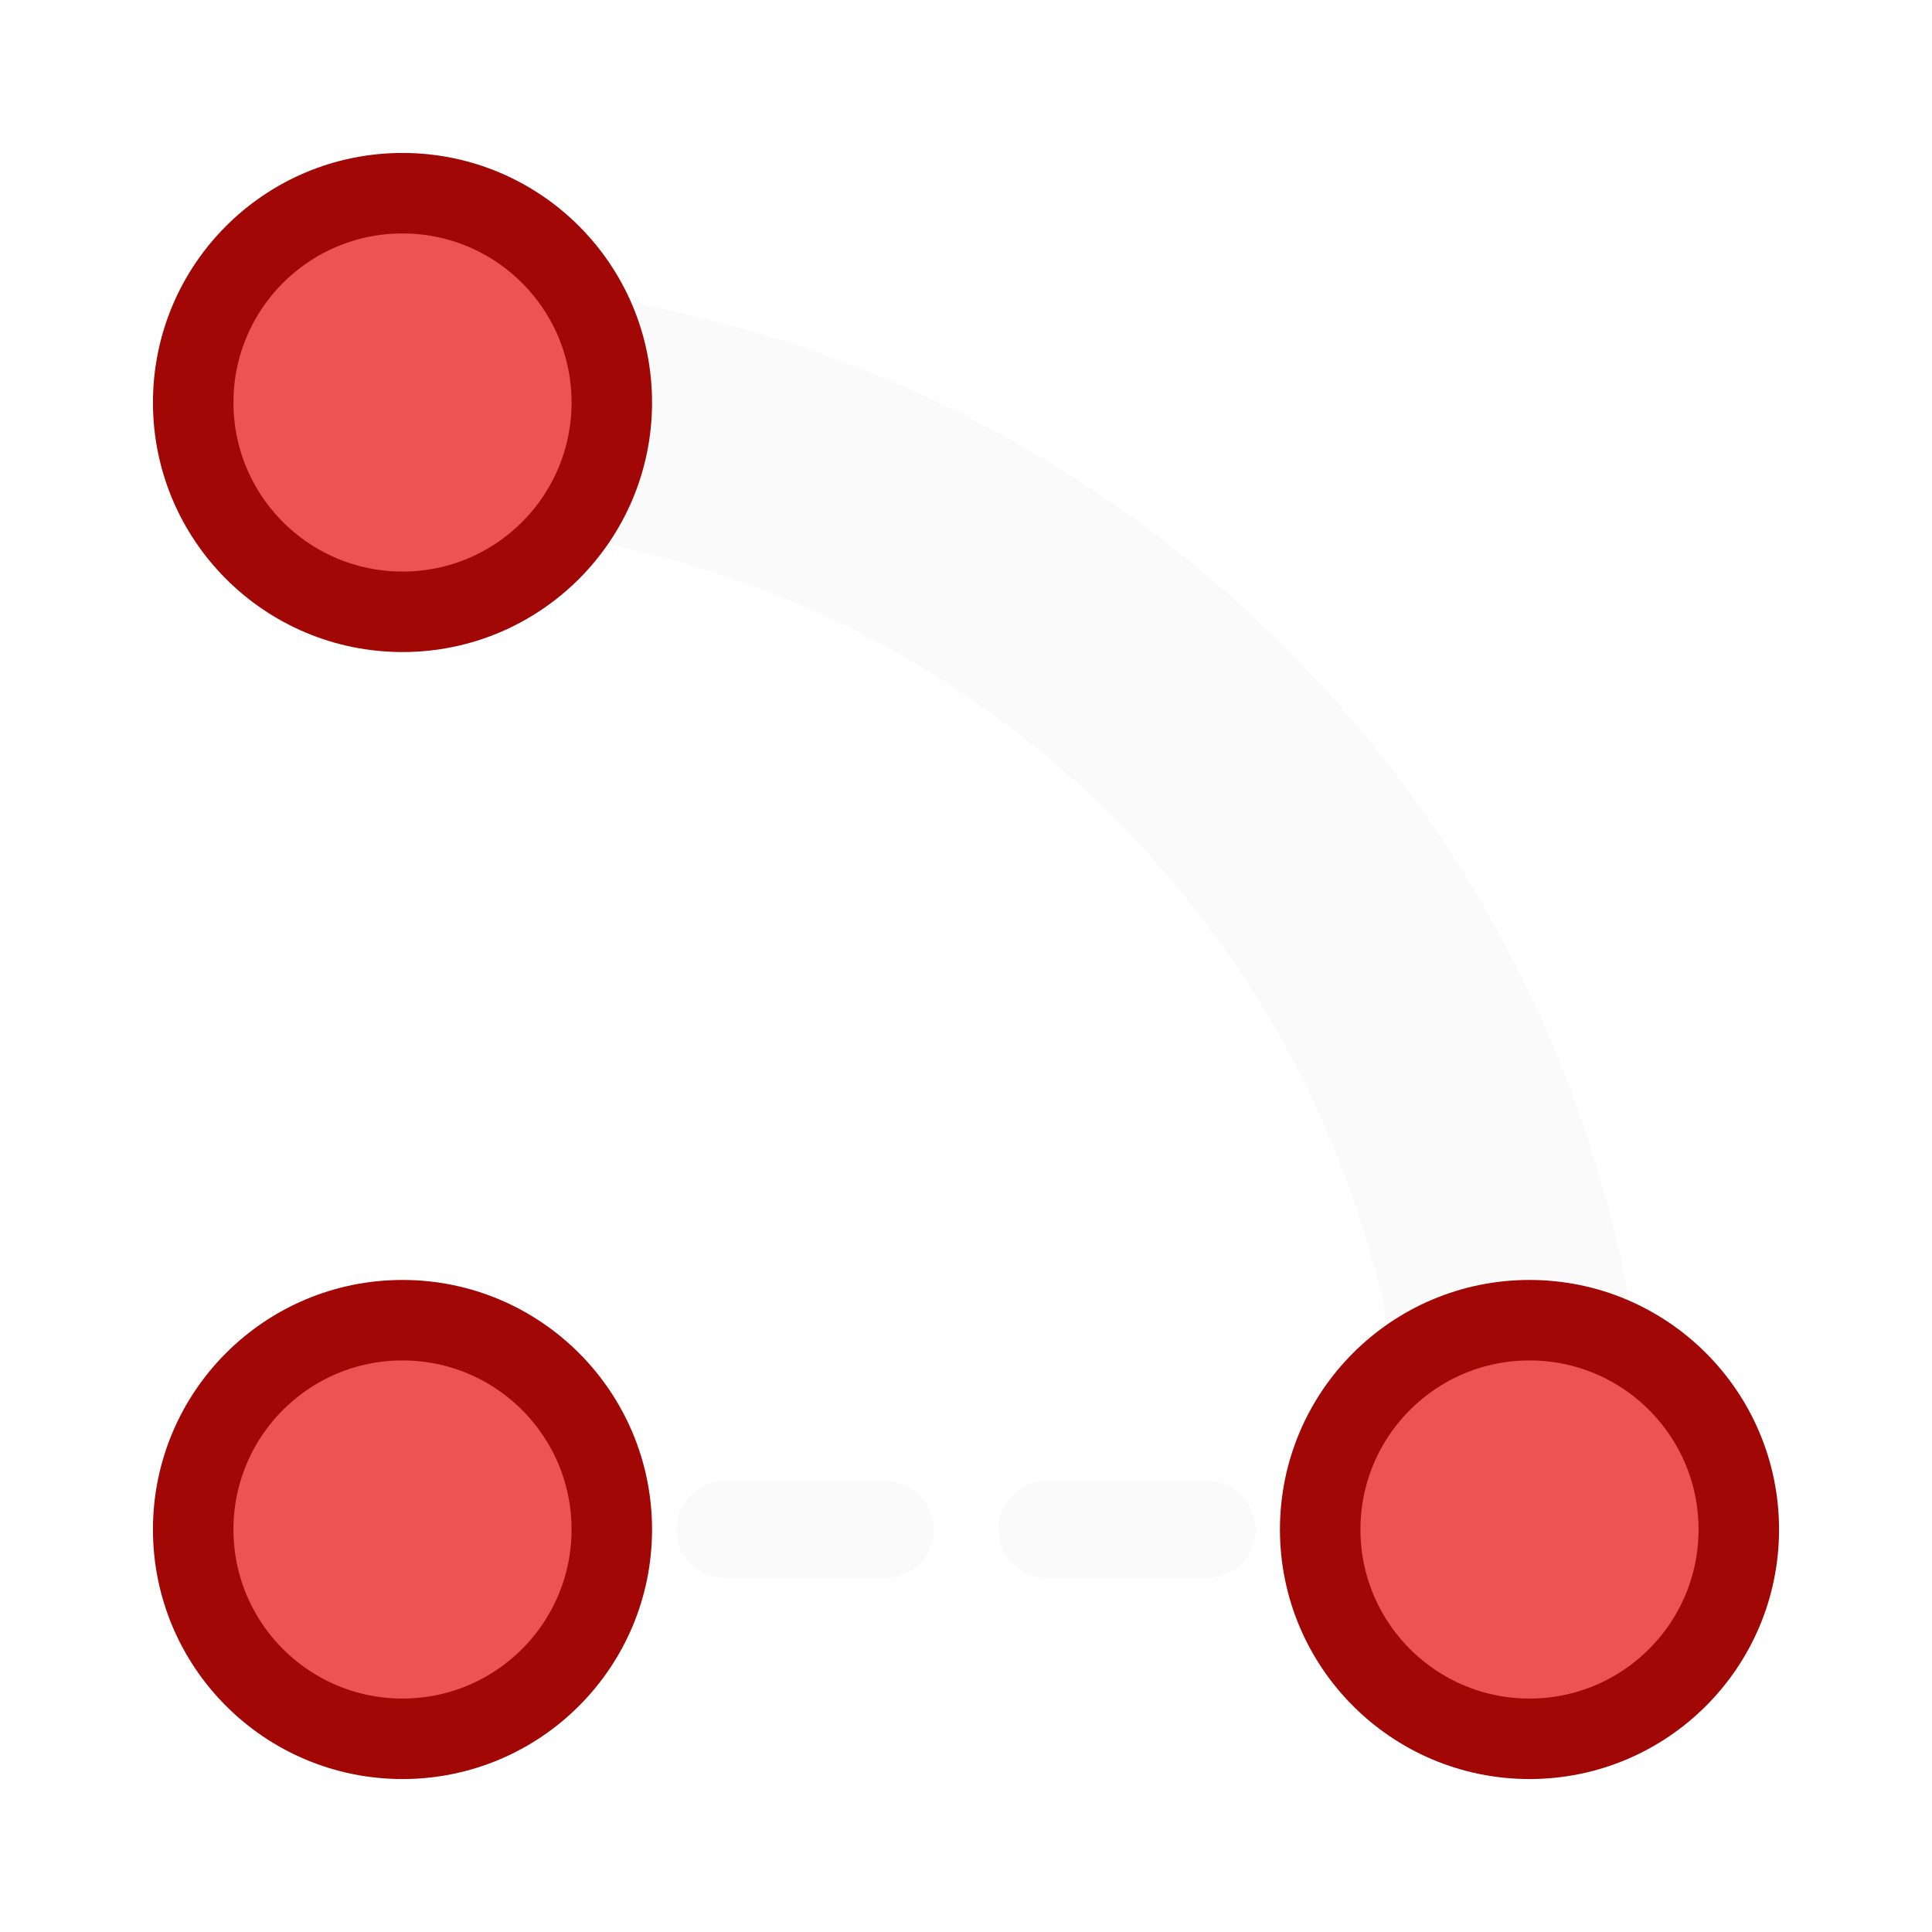
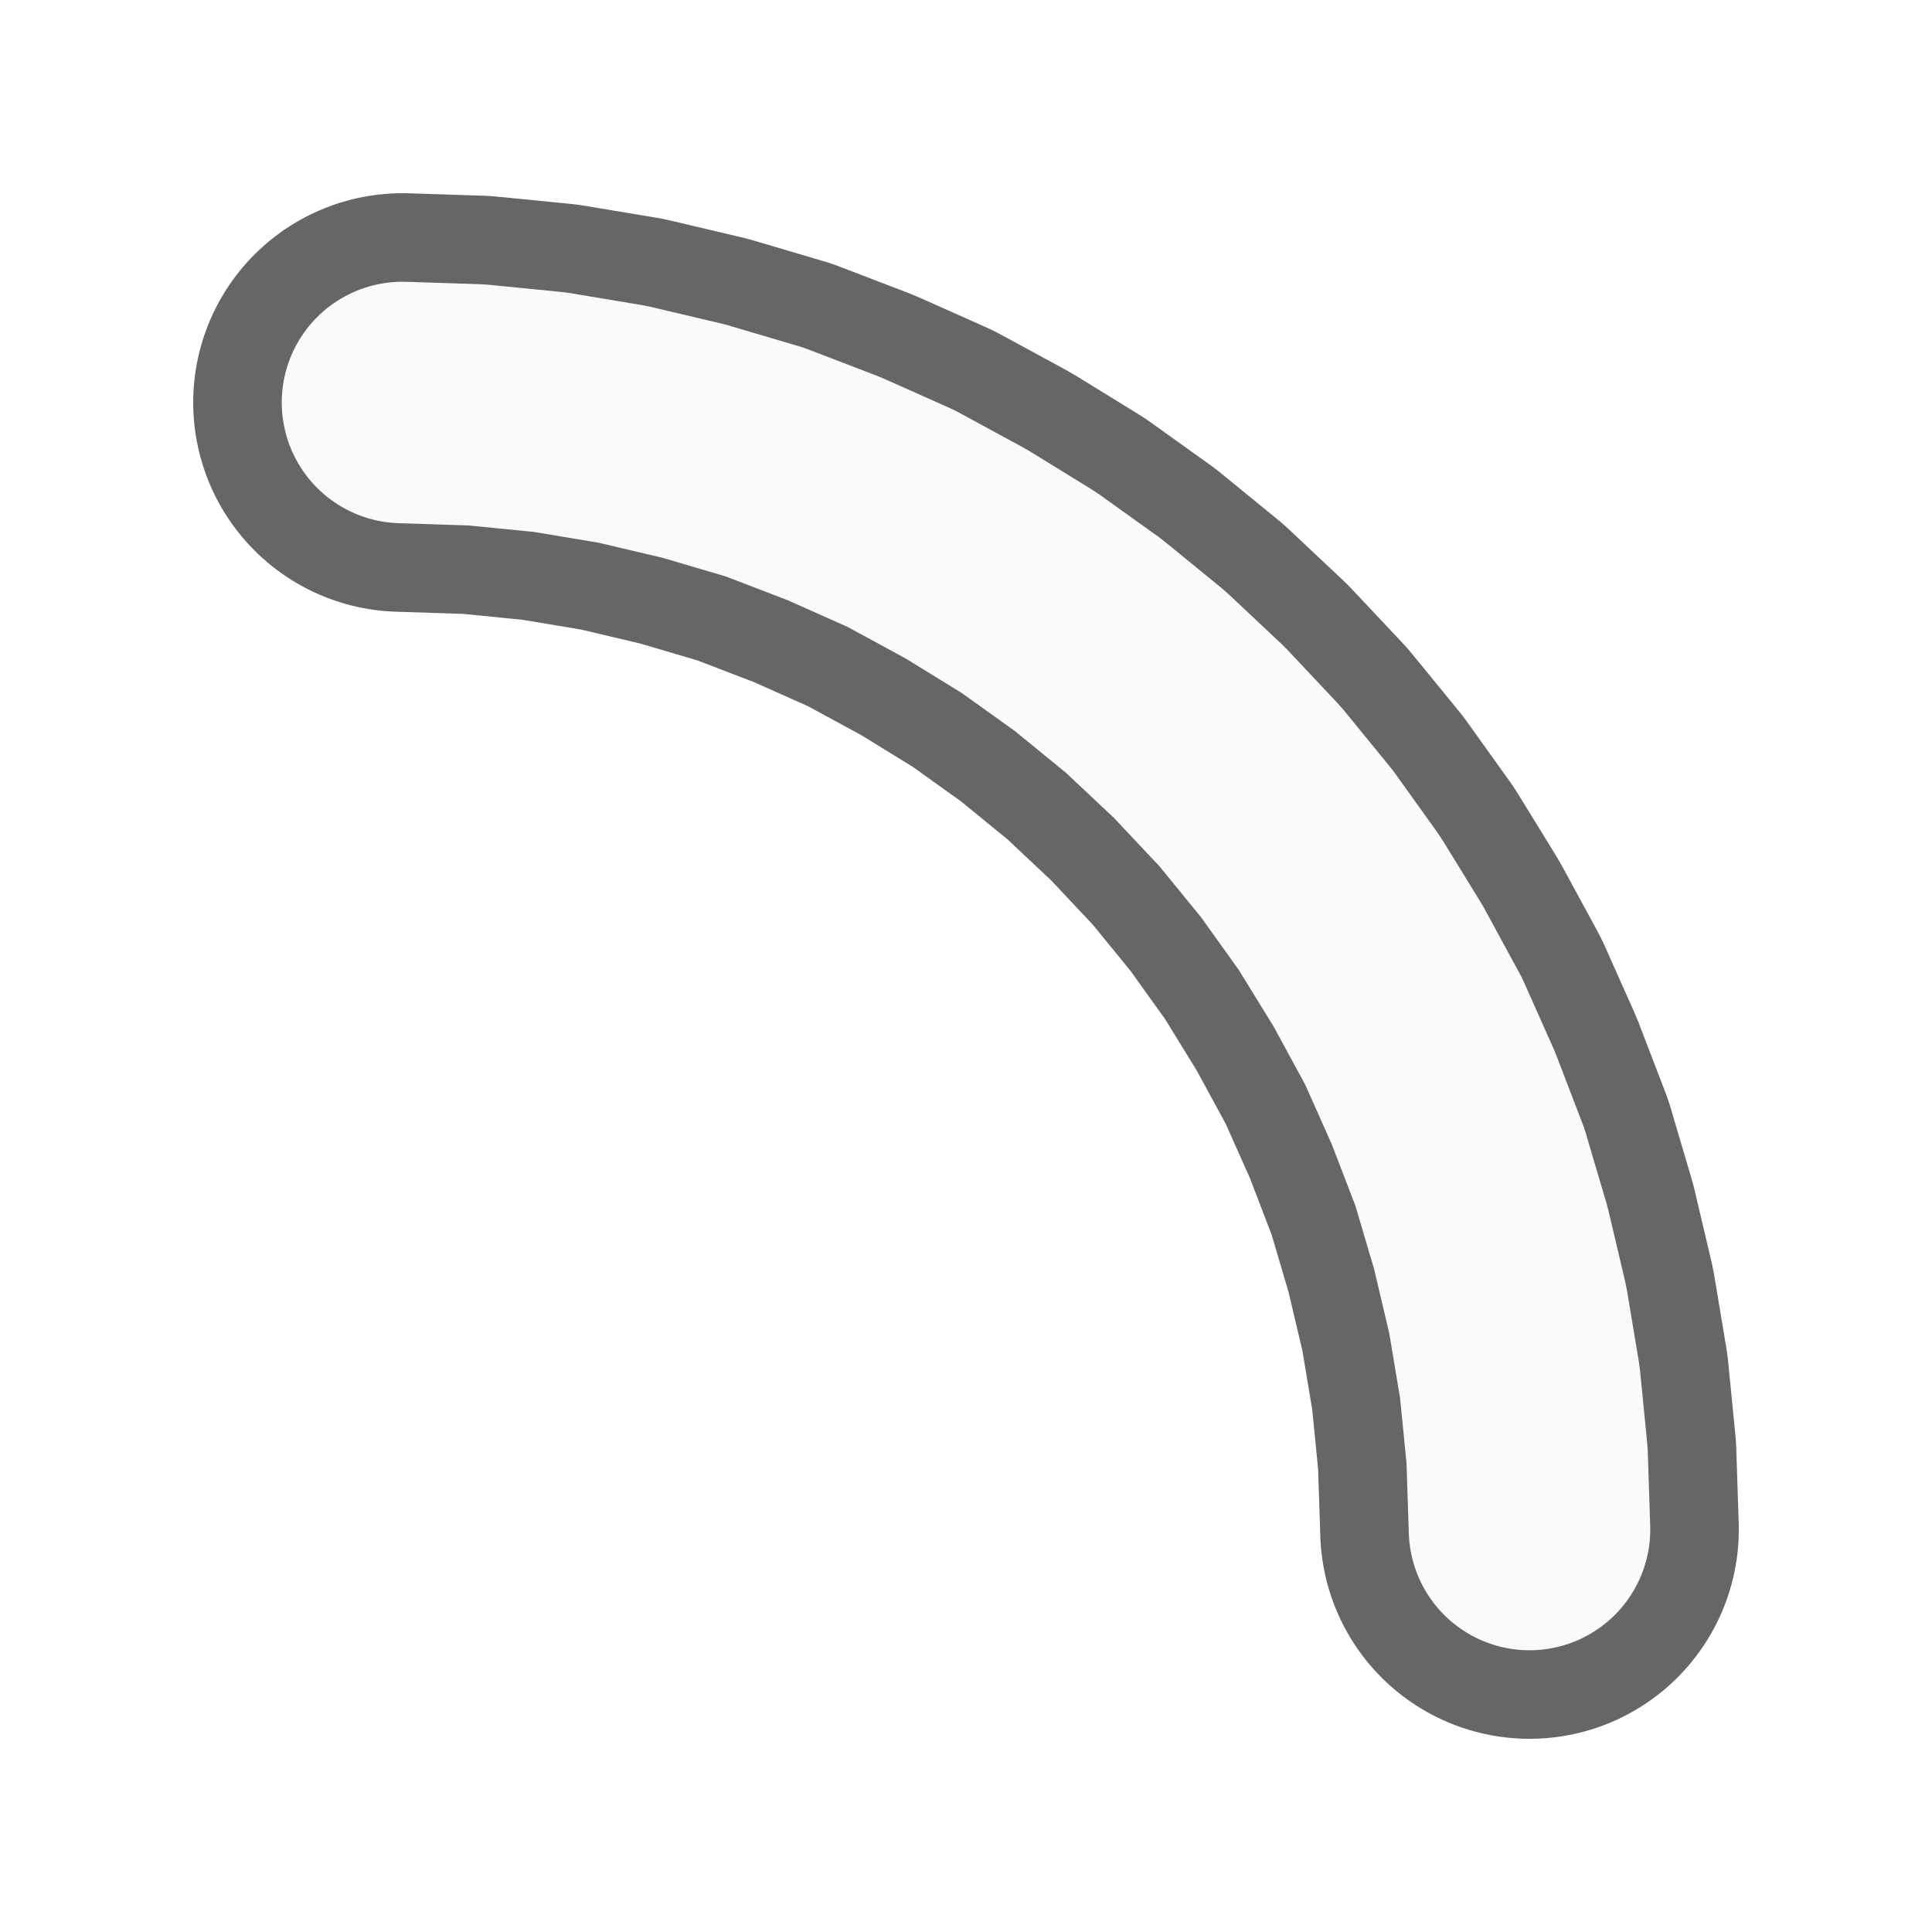
<svg xmlns="http://www.w3.org/2000/svg" viewBox="0 0 24 24" height="22" width="22">
-   <path style="fill:none;stroke:#fafafa;stroke-width:3;stroke-linecap:round" d="M19 19A14 14 0 0 0 5 5" />
-   <path style="fill:none;stroke:#fafafa;stroke-width:1.2;stroke-linecap:round;stroke-dasharray:2 2" d="M5 19h12" />
-   <circle style="fill:#ed5353;stroke:#a10705;stroke-width:1" cx="5" cy="19" r="2.6" />
-   <circle style="fill:#ed5353;stroke:#a10705;stroke-width:1" cx="5" cy="5" r="2.6" />
-   <circle style="fill:#ed5353;stroke:#a10705;stroke-width:1" cx="19" cy="19" r="2.6" />
+   <path style="fill:none;stroke:#666;stroke-width:5.2;stroke-linecap:round;stroke-linejoin:round" d="M19.00 19.00 L18.97 18.08 L18.88 17.17 L18.73 16.27 L18.52 15.38 L18.26 14.50 L17.93 13.64 L17.56 12.81 L17.12 12.00 L16.64 11.22 L16.11 10.48 L15.53 9.77 L14.90 9.10 L14.23 8.47 L13.52 7.89 L12.78 7.36 L12.00 6.88 L11.19 6.44 L10.36 6.07 L9.50 5.74 L8.62 5.48 L7.73 5.27 L6.83 5.12 L5.92 5.03 L5.00 5.00" />
+   <path style="fill:none;stroke:#fafafa;stroke-width:3.0;stroke-linecap:round;stroke-linejoin:round" d="M19.00 19.00 L18.97 18.08 L18.88 17.17 L18.73 16.27 L18.52 15.38 L18.26 14.50 L17.93 13.64 L17.56 12.81 L17.12 12.00 L16.64 11.22 L16.11 10.48 L15.53 9.77 L14.90 9.10 L14.23 8.47 L13.52 7.89 L12.78 7.36 L12.00 6.88 L11.19 6.44 L10.36 6.07 L9.50 5.74 L8.62 5.48 L7.73 5.27 L6.83 5.12 L5.92 5.03 L5.00 5.00" />
</svg>
